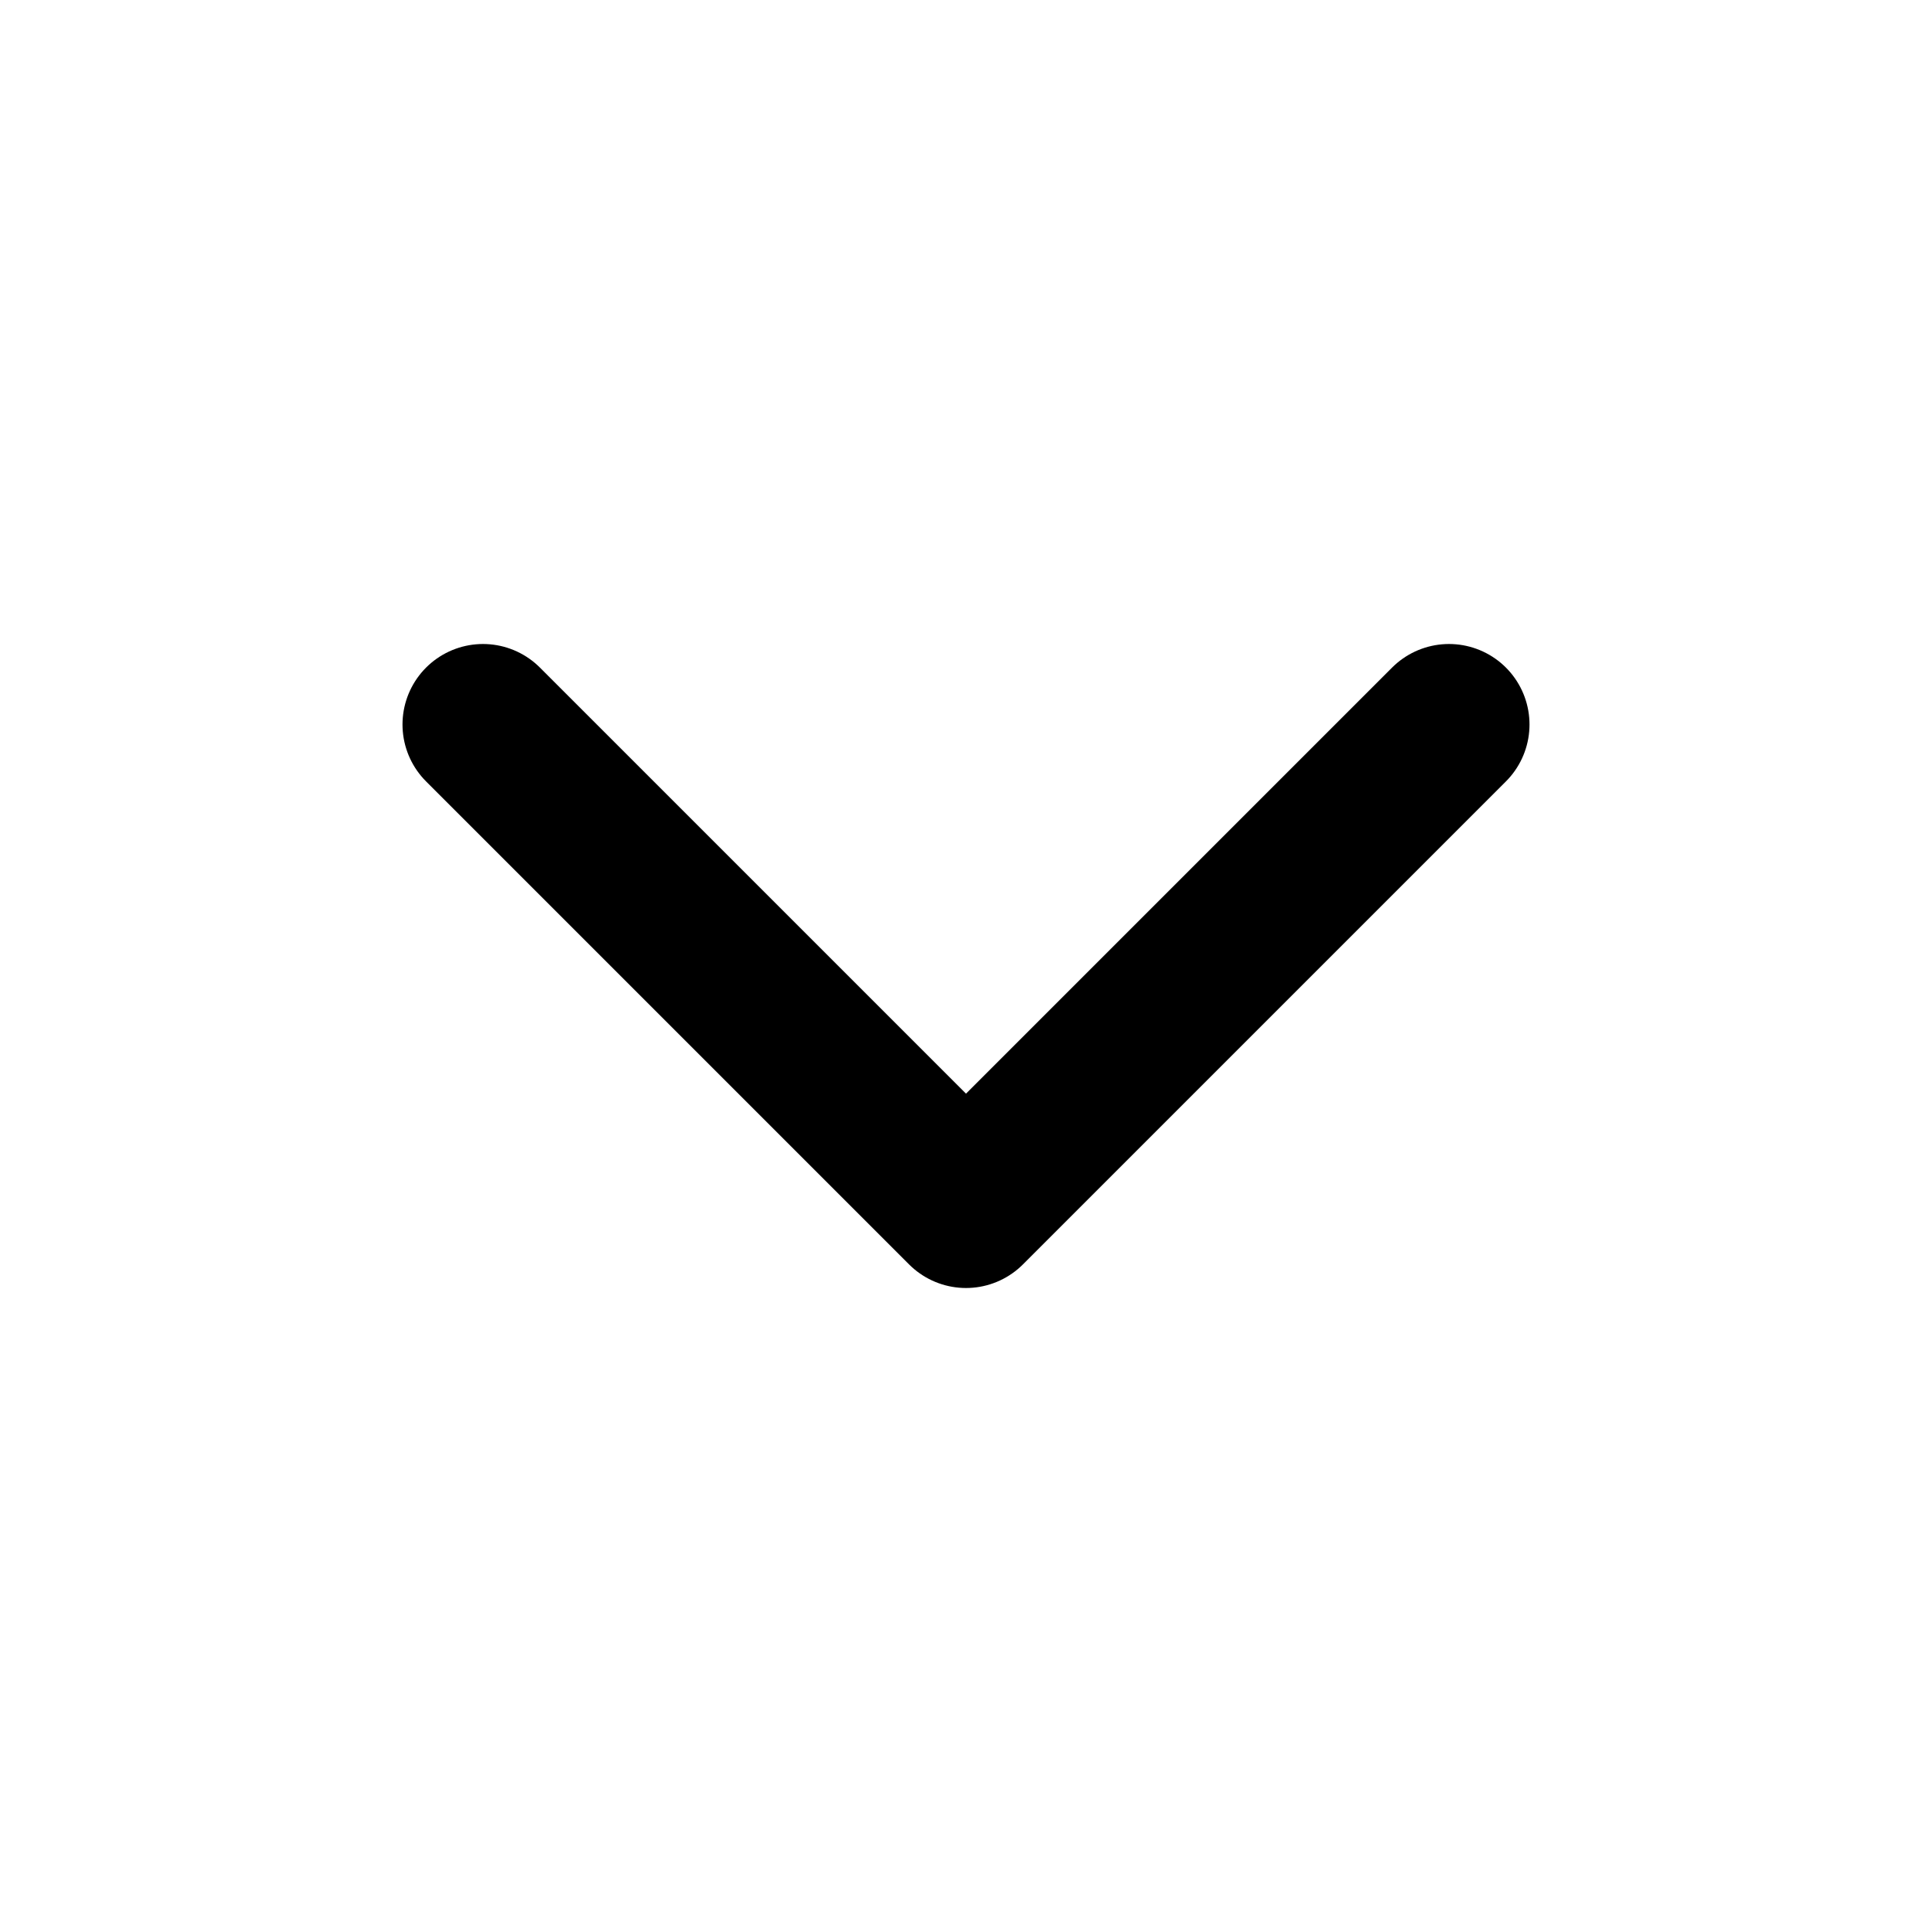
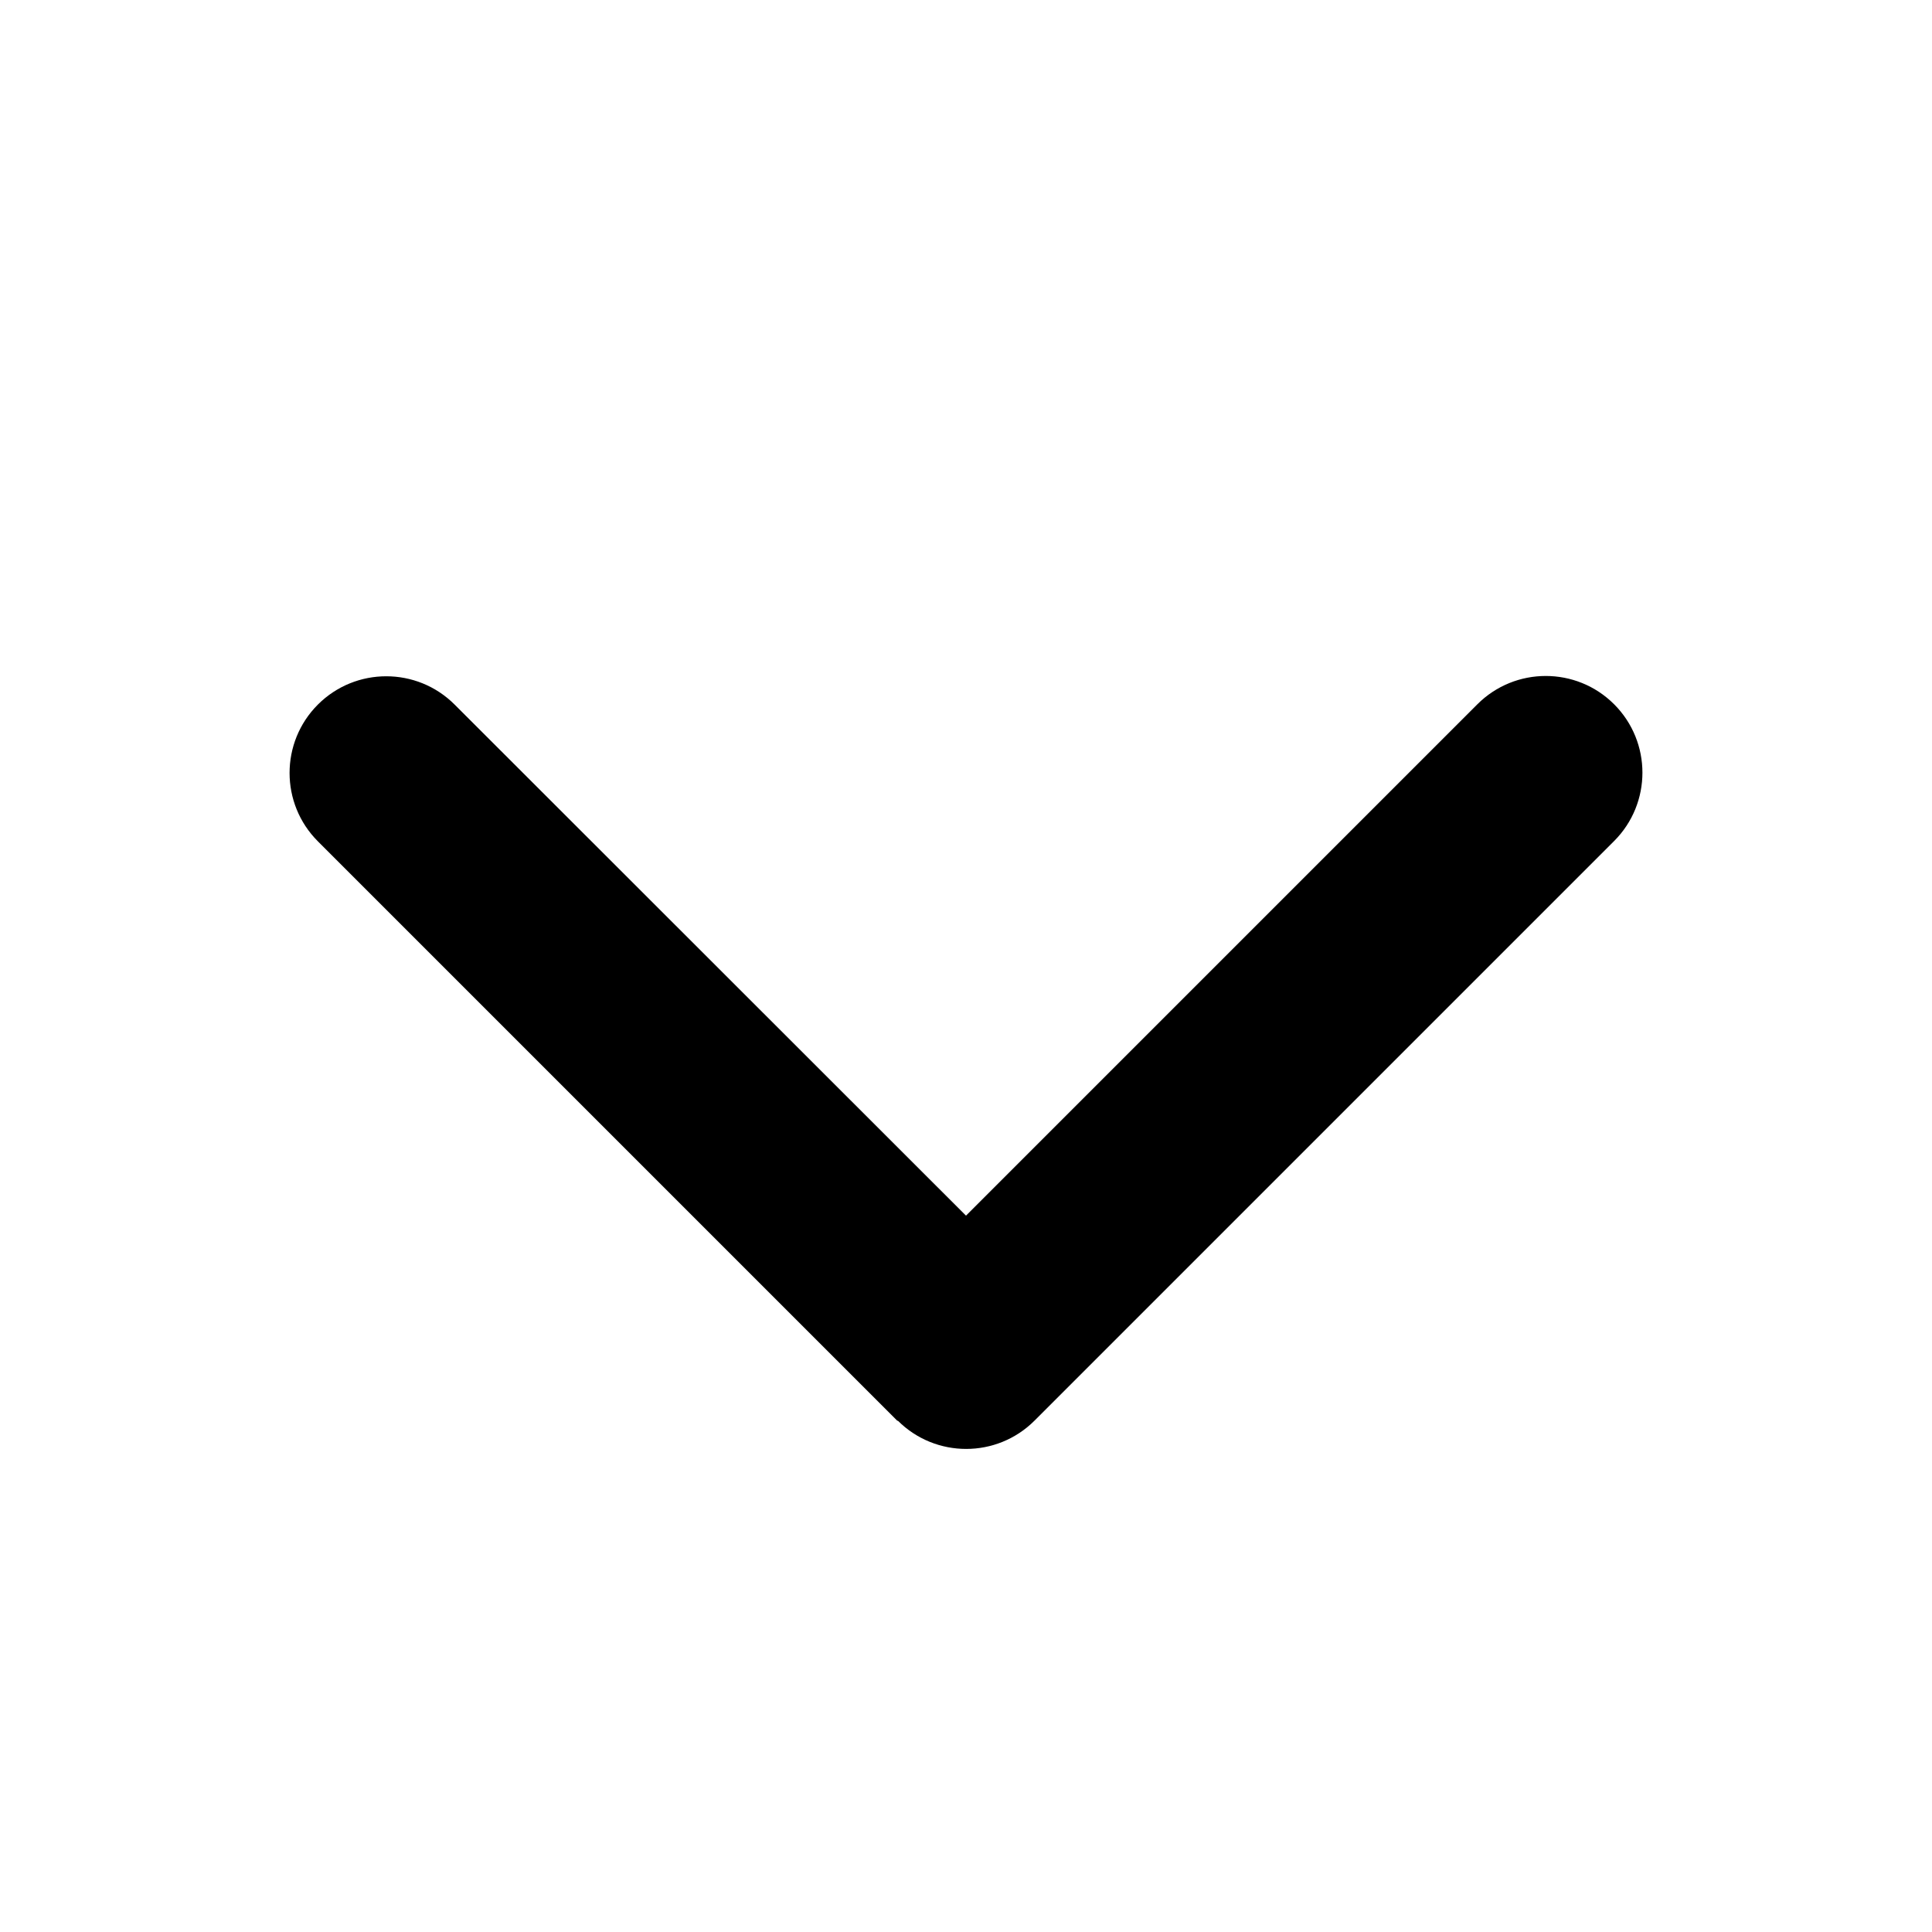
- <svg xmlns="http://www.w3.org/2000/svg" viewBox="0 0 24 24" fill="none" stroke="currentColor" stroke-width="2" stroke-linecap="round" stroke-linejoin="round">
-   <polyline points="6 9 12 15 18 9" />
+ <svg xmlns="http://www.w3.org/2000/svg" viewBox="0 0 640 640">
+   <path d="M297.4 470.6C309.9 483.1 330.2 483.1 342.7 470.6L534.7 278.6C547.2 266.1 547.2 245.8 534.7 233.3C522.2 220.8 501.9 220.8 489.4 233.3L320 402.7L150.6 233.4C138.1 220.9 117.8 220.9 105.3 233.4C92.8 245.9 92.8 266.2 105.3 278.7L297.3 470.7z" />
</svg>
